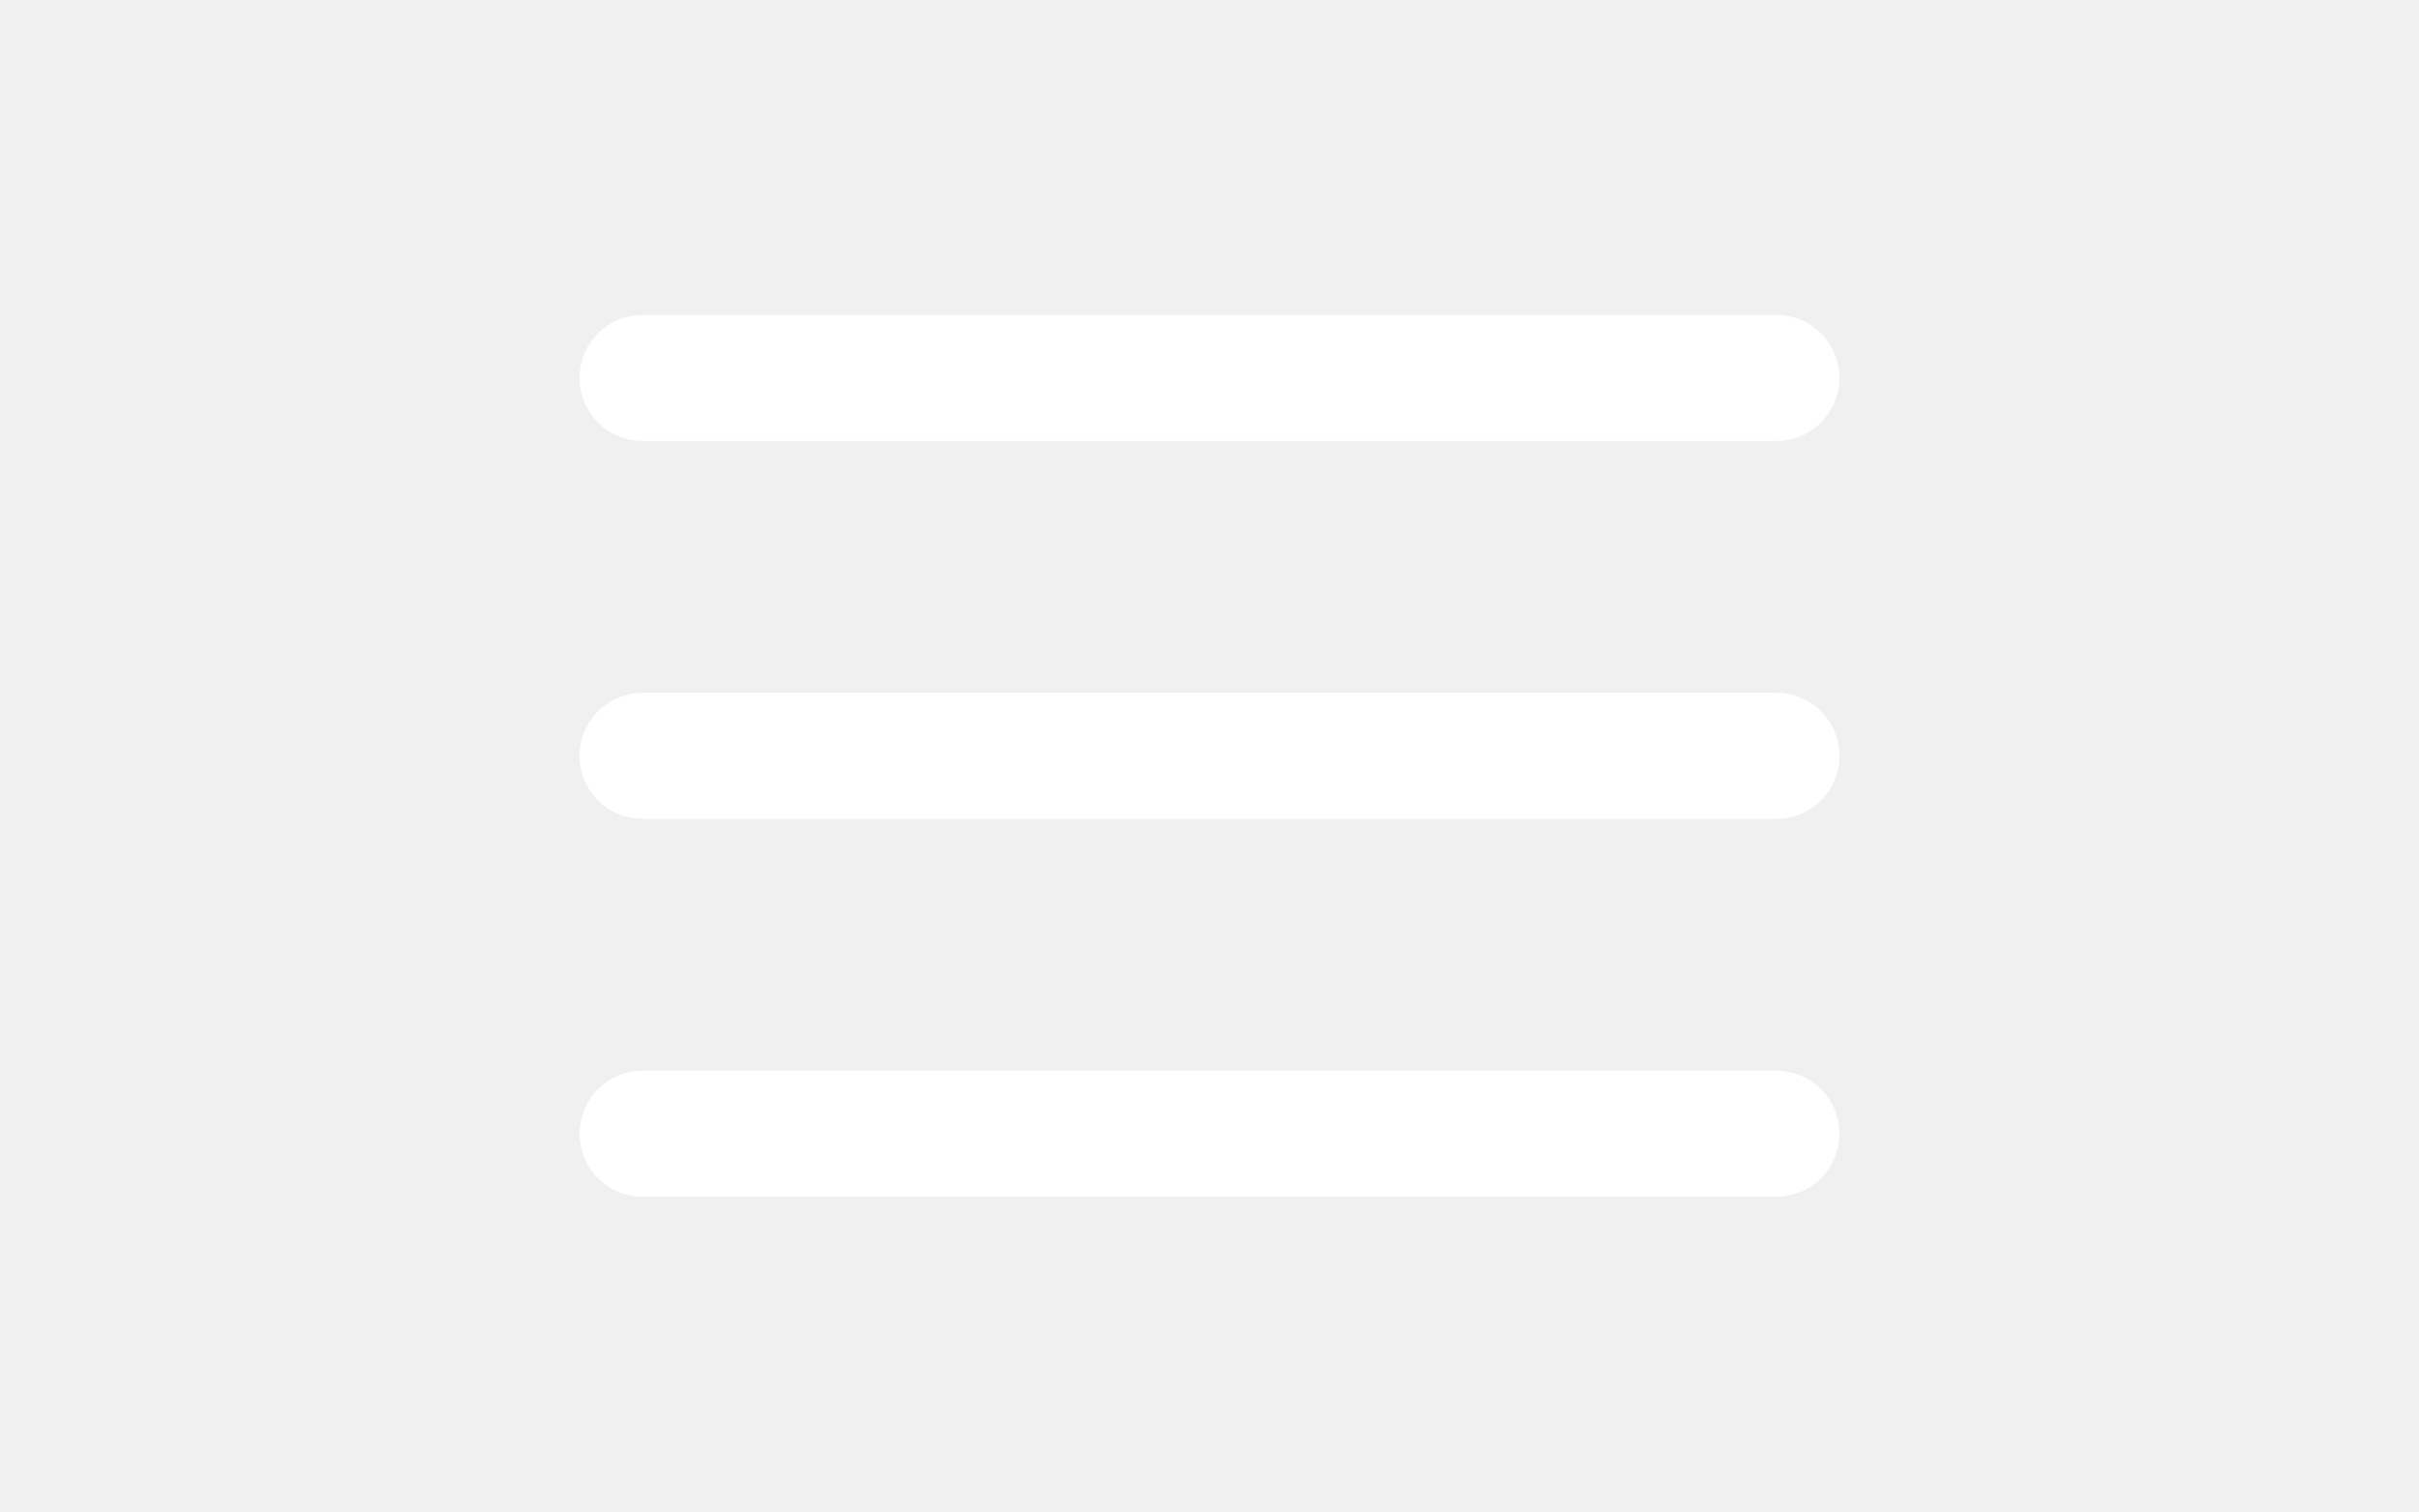
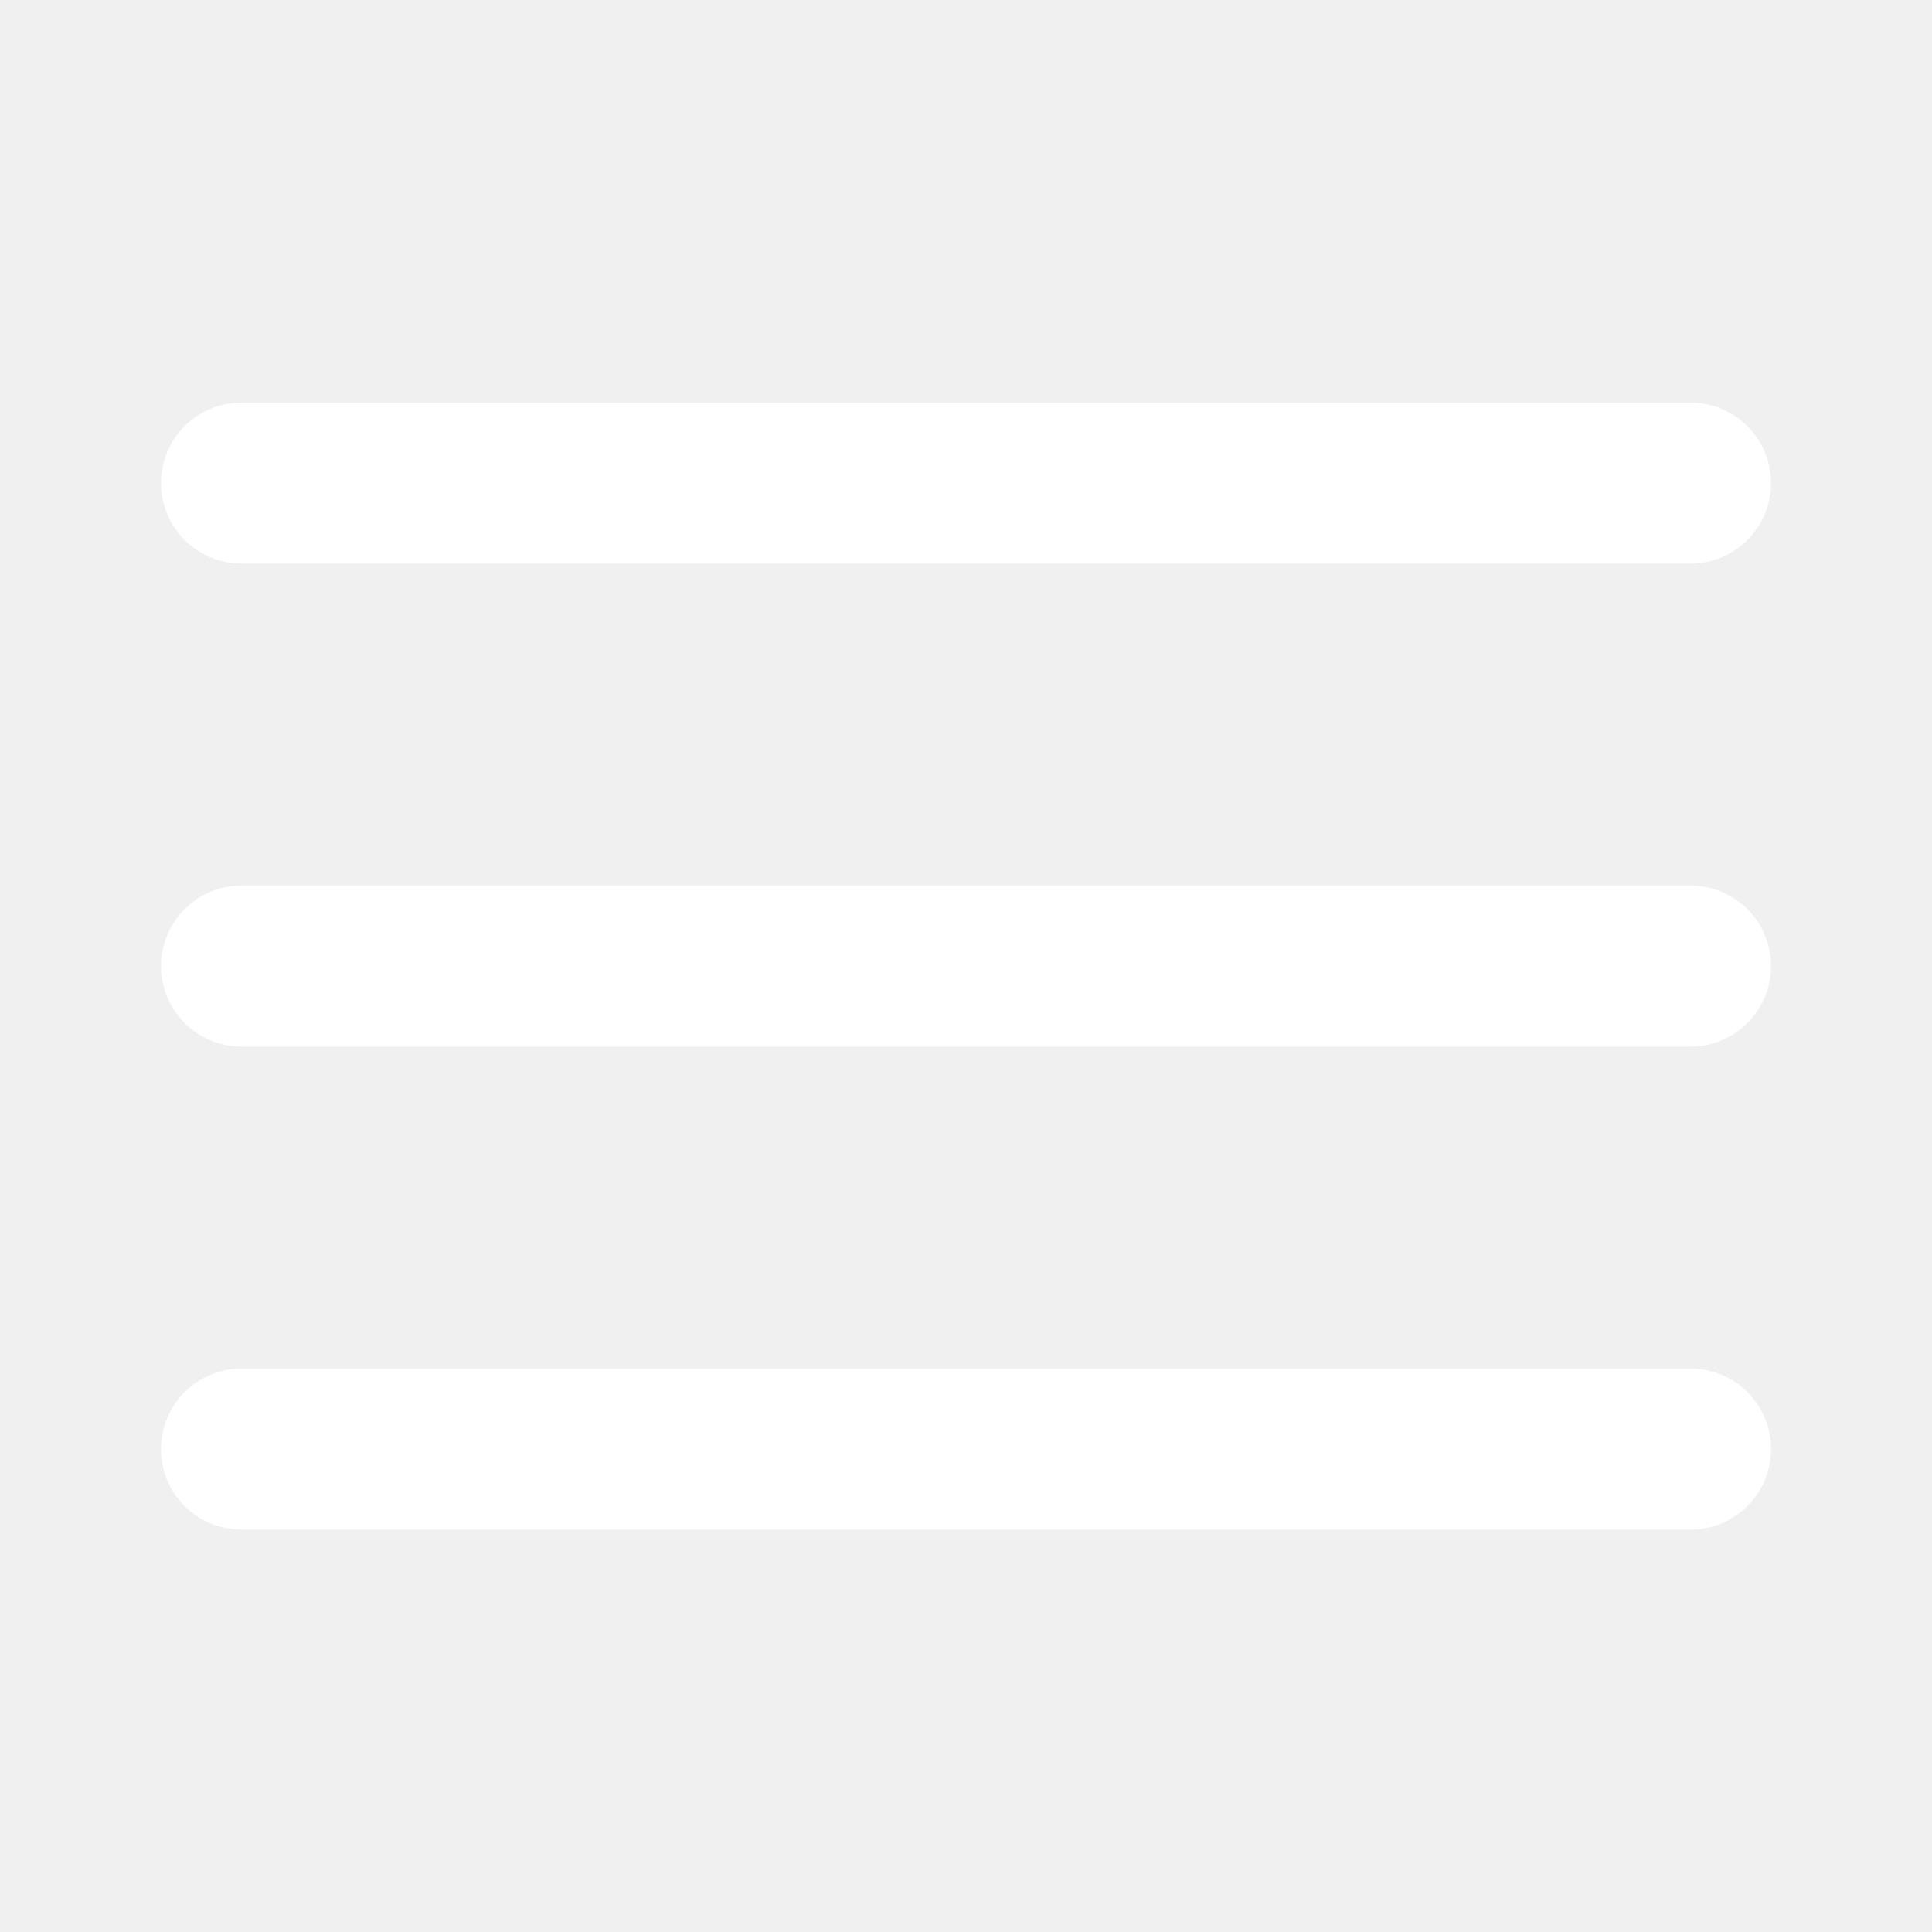
- <svg xmlns="http://www.w3.org/2000/svg" width="80px" height="50px" viewBox="0 0 24 24" fill="none">
+ <svg xmlns="http://www.w3.org/2000/svg" width="30px" height="30px" viewBox="0 0 24 24" fill="none">
  <g clip-path="url(#clip0_429_11066)">
    <path d="M3 6.001H21M3 12.001H21M3 18.001H21" stroke="#FFFFFF" stroke-width="2.0" stroke-linecap="round" stroke-linejoin="round" />
  </g>
  <defs>
    <clipPath id="clip0_429_11066">
      <rect width="24" height="24" fill="white" transform="translate(0 0.000915527)" />
    </clipPath>
  </defs>
</svg>
